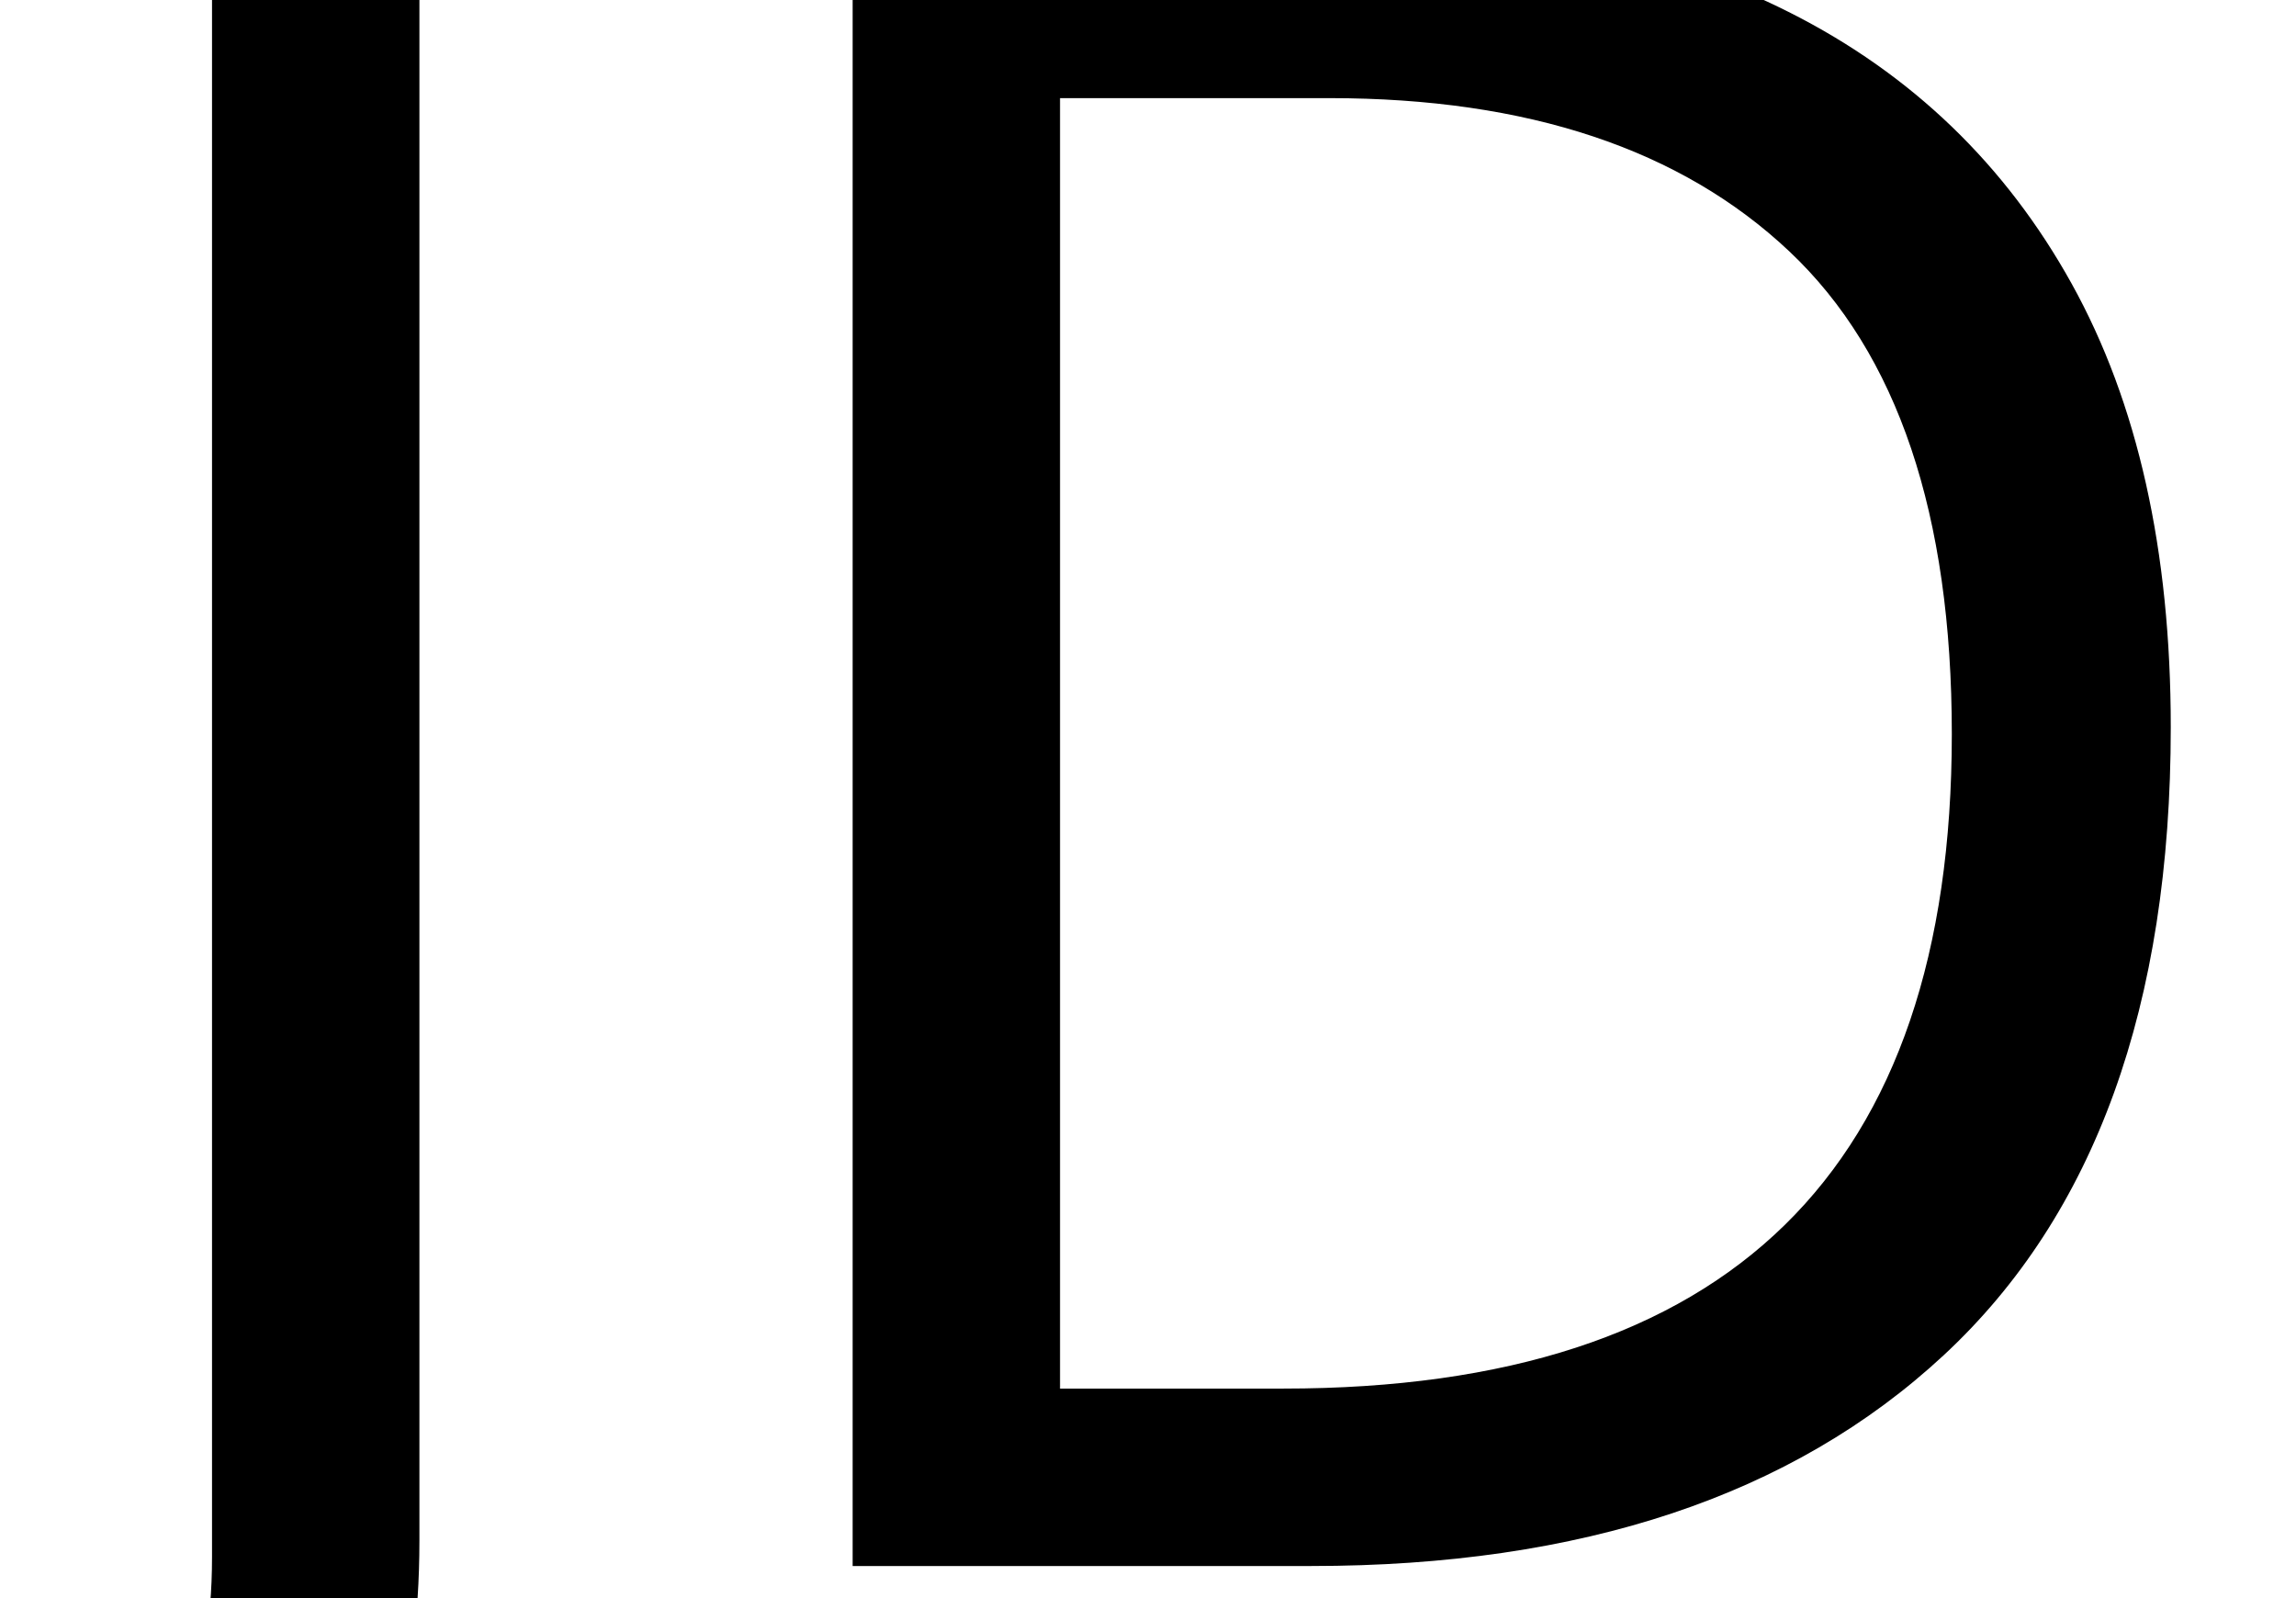
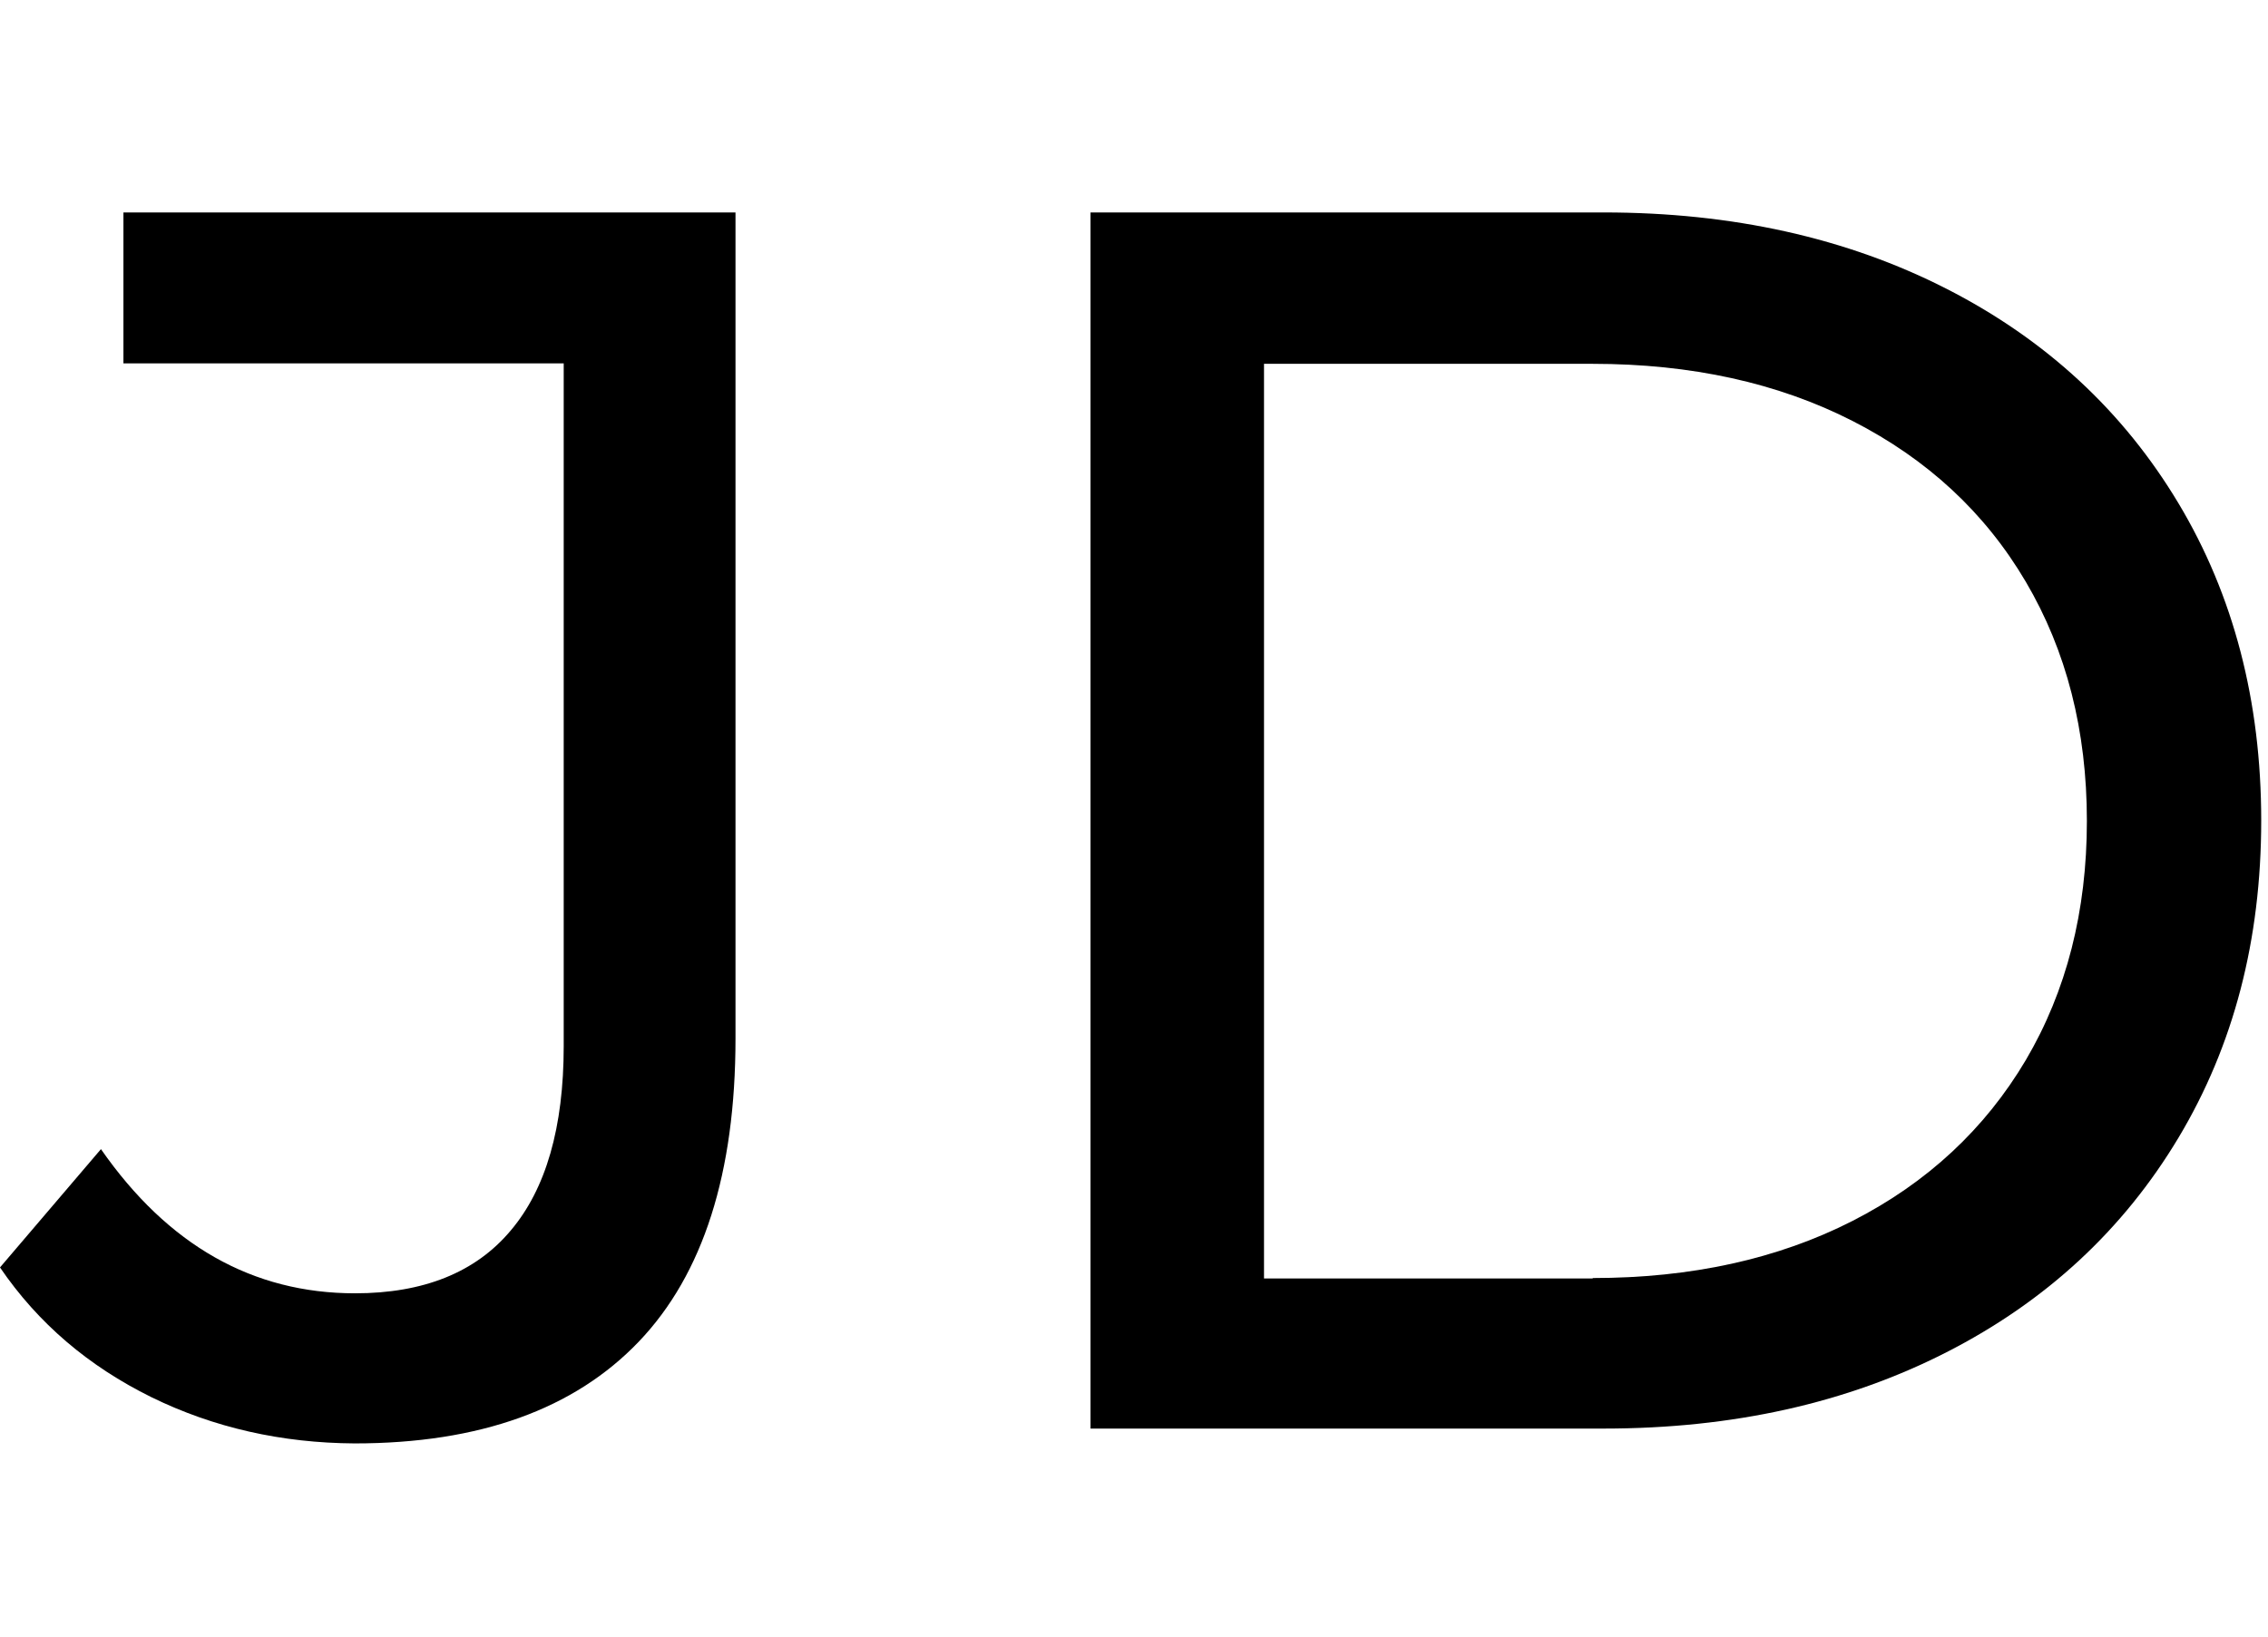
- <svg xmlns="http://www.w3.org/2000/svg" version="1.1" id="Layer_1" x="0px" y="0px" viewBox="0 0 1000 696" style="enable-background:new 0 0 1000 696;" xml:space="preserve">
+ <svg xmlns="http://www.w3.org/2000/svg" version="1.1" id="Layer_1" x="0px" y="0px" viewBox="0 0 534.7 386" style="enable-background:new 0 0 534.7 386;" xml:space="preserve">
  <style type="text/css">
- 	.st0{font-family:'MyriadPro-Regular';}
- 	.st1{font-size:1003.659px;}
+ 	.st0{enable-background:new    ;}
</style>
-   <text transform="matrix(1 0 0 1 0 682.0693)" class="st0 st1">JD</text>
+   <g class="st0">
+     <path d="M35.7,329.5C20.9,322.2,9,312.1,0,298.9l23.8-27.9c15.8,22.7,35.8,34,59.9,34c16.1,0,28.4-4.9,36.7-14.8   c8.3-9.8,12.5-24.3,12.5-43.5V85.7H29.1V50.1h144.3v194.8c0,31.7-7.6,55.6-22.8,71.5s-37.5,24-67,24   C66.4,340.3,50.4,336.7,35.7,329.5z" />
+     <path d="M257.1,50.1h121c30.3,0,57.3,6,80.8,18c23.5,12,41.7,28.9,54.7,50.6c13,21.7,19.5,46.7,19.5,74.8   c0,28.2-6.5,53.1-19.5,74.8c-13,21.7-31.2,38.6-54.7,50.6c-23.5,12-50.4,18-80.8,18h-121V50.1z M375.5,301.4   c23.2,0,43.7-4.5,61.3-13.5c17.6-9,31.2-21.7,40.8-37.9c9.6-16.3,14.4-35.1,14.4-56.4s-4.8-40.1-14.4-56.4   c-9.6-16.3-23.2-28.9-40.8-37.9c-17.6-9-38.1-13.5-61.3-13.5h-77.5v215.7H375.5z" />
+   </g>
</svg>
